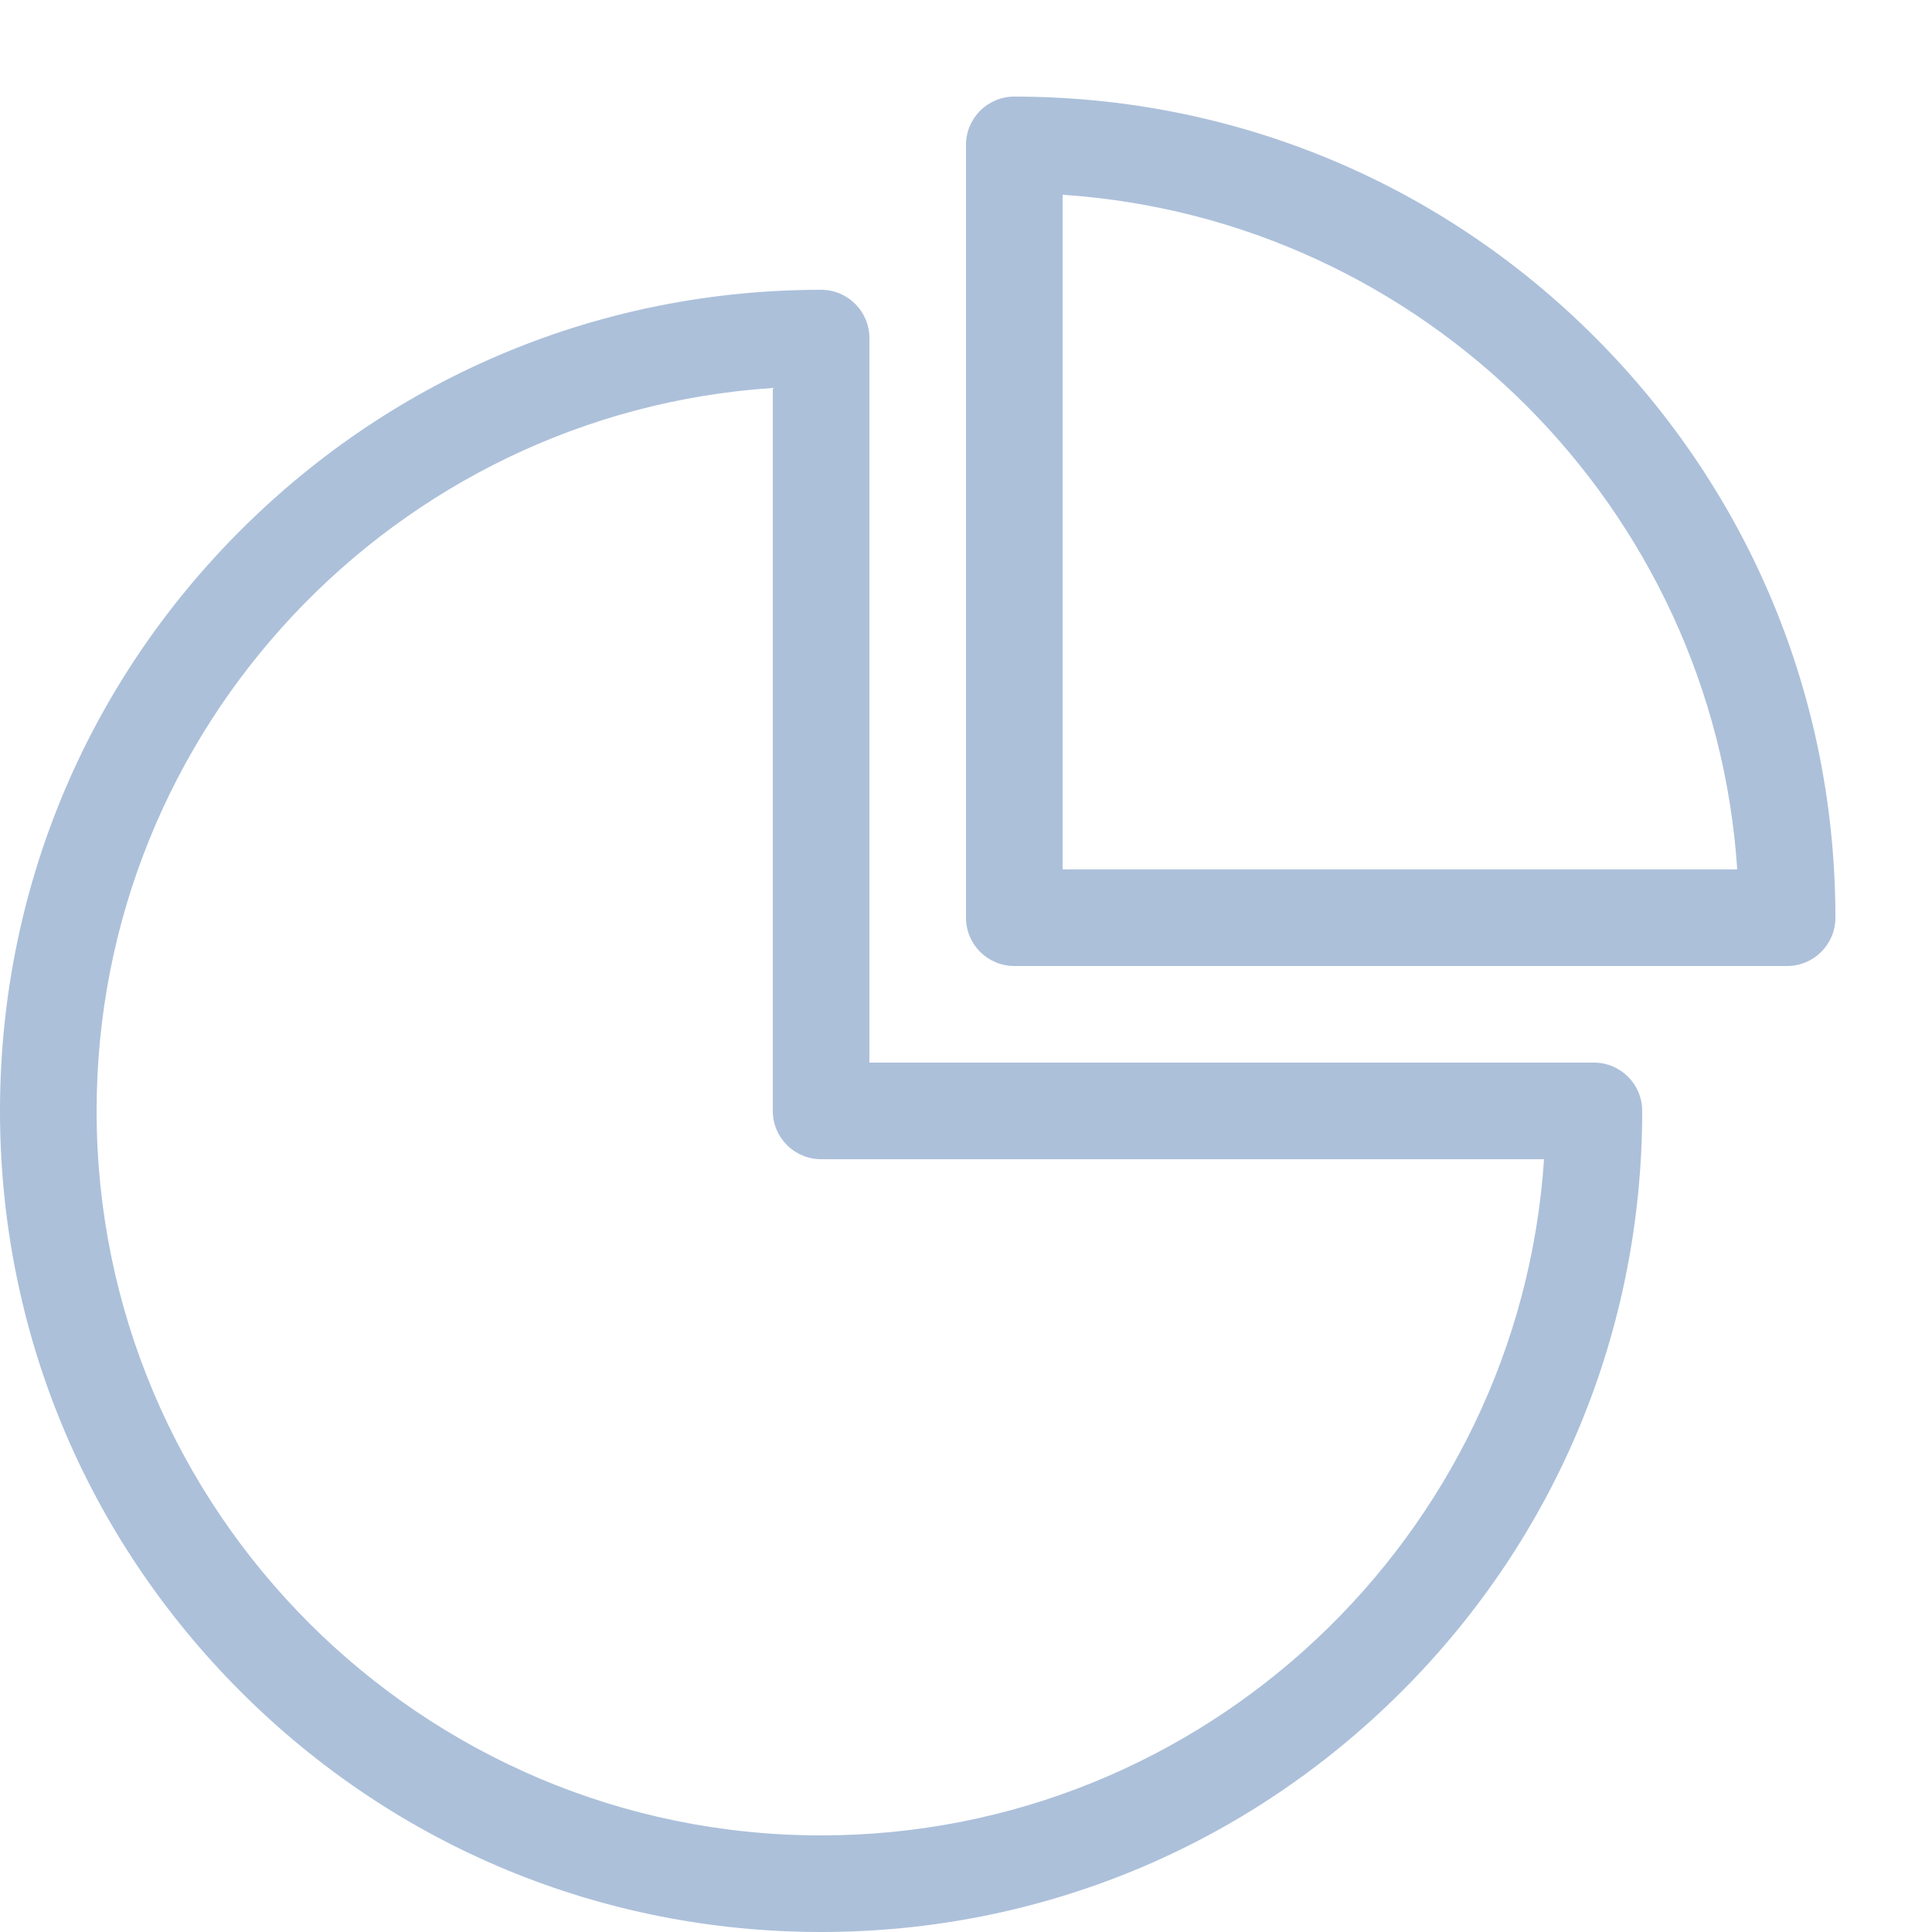
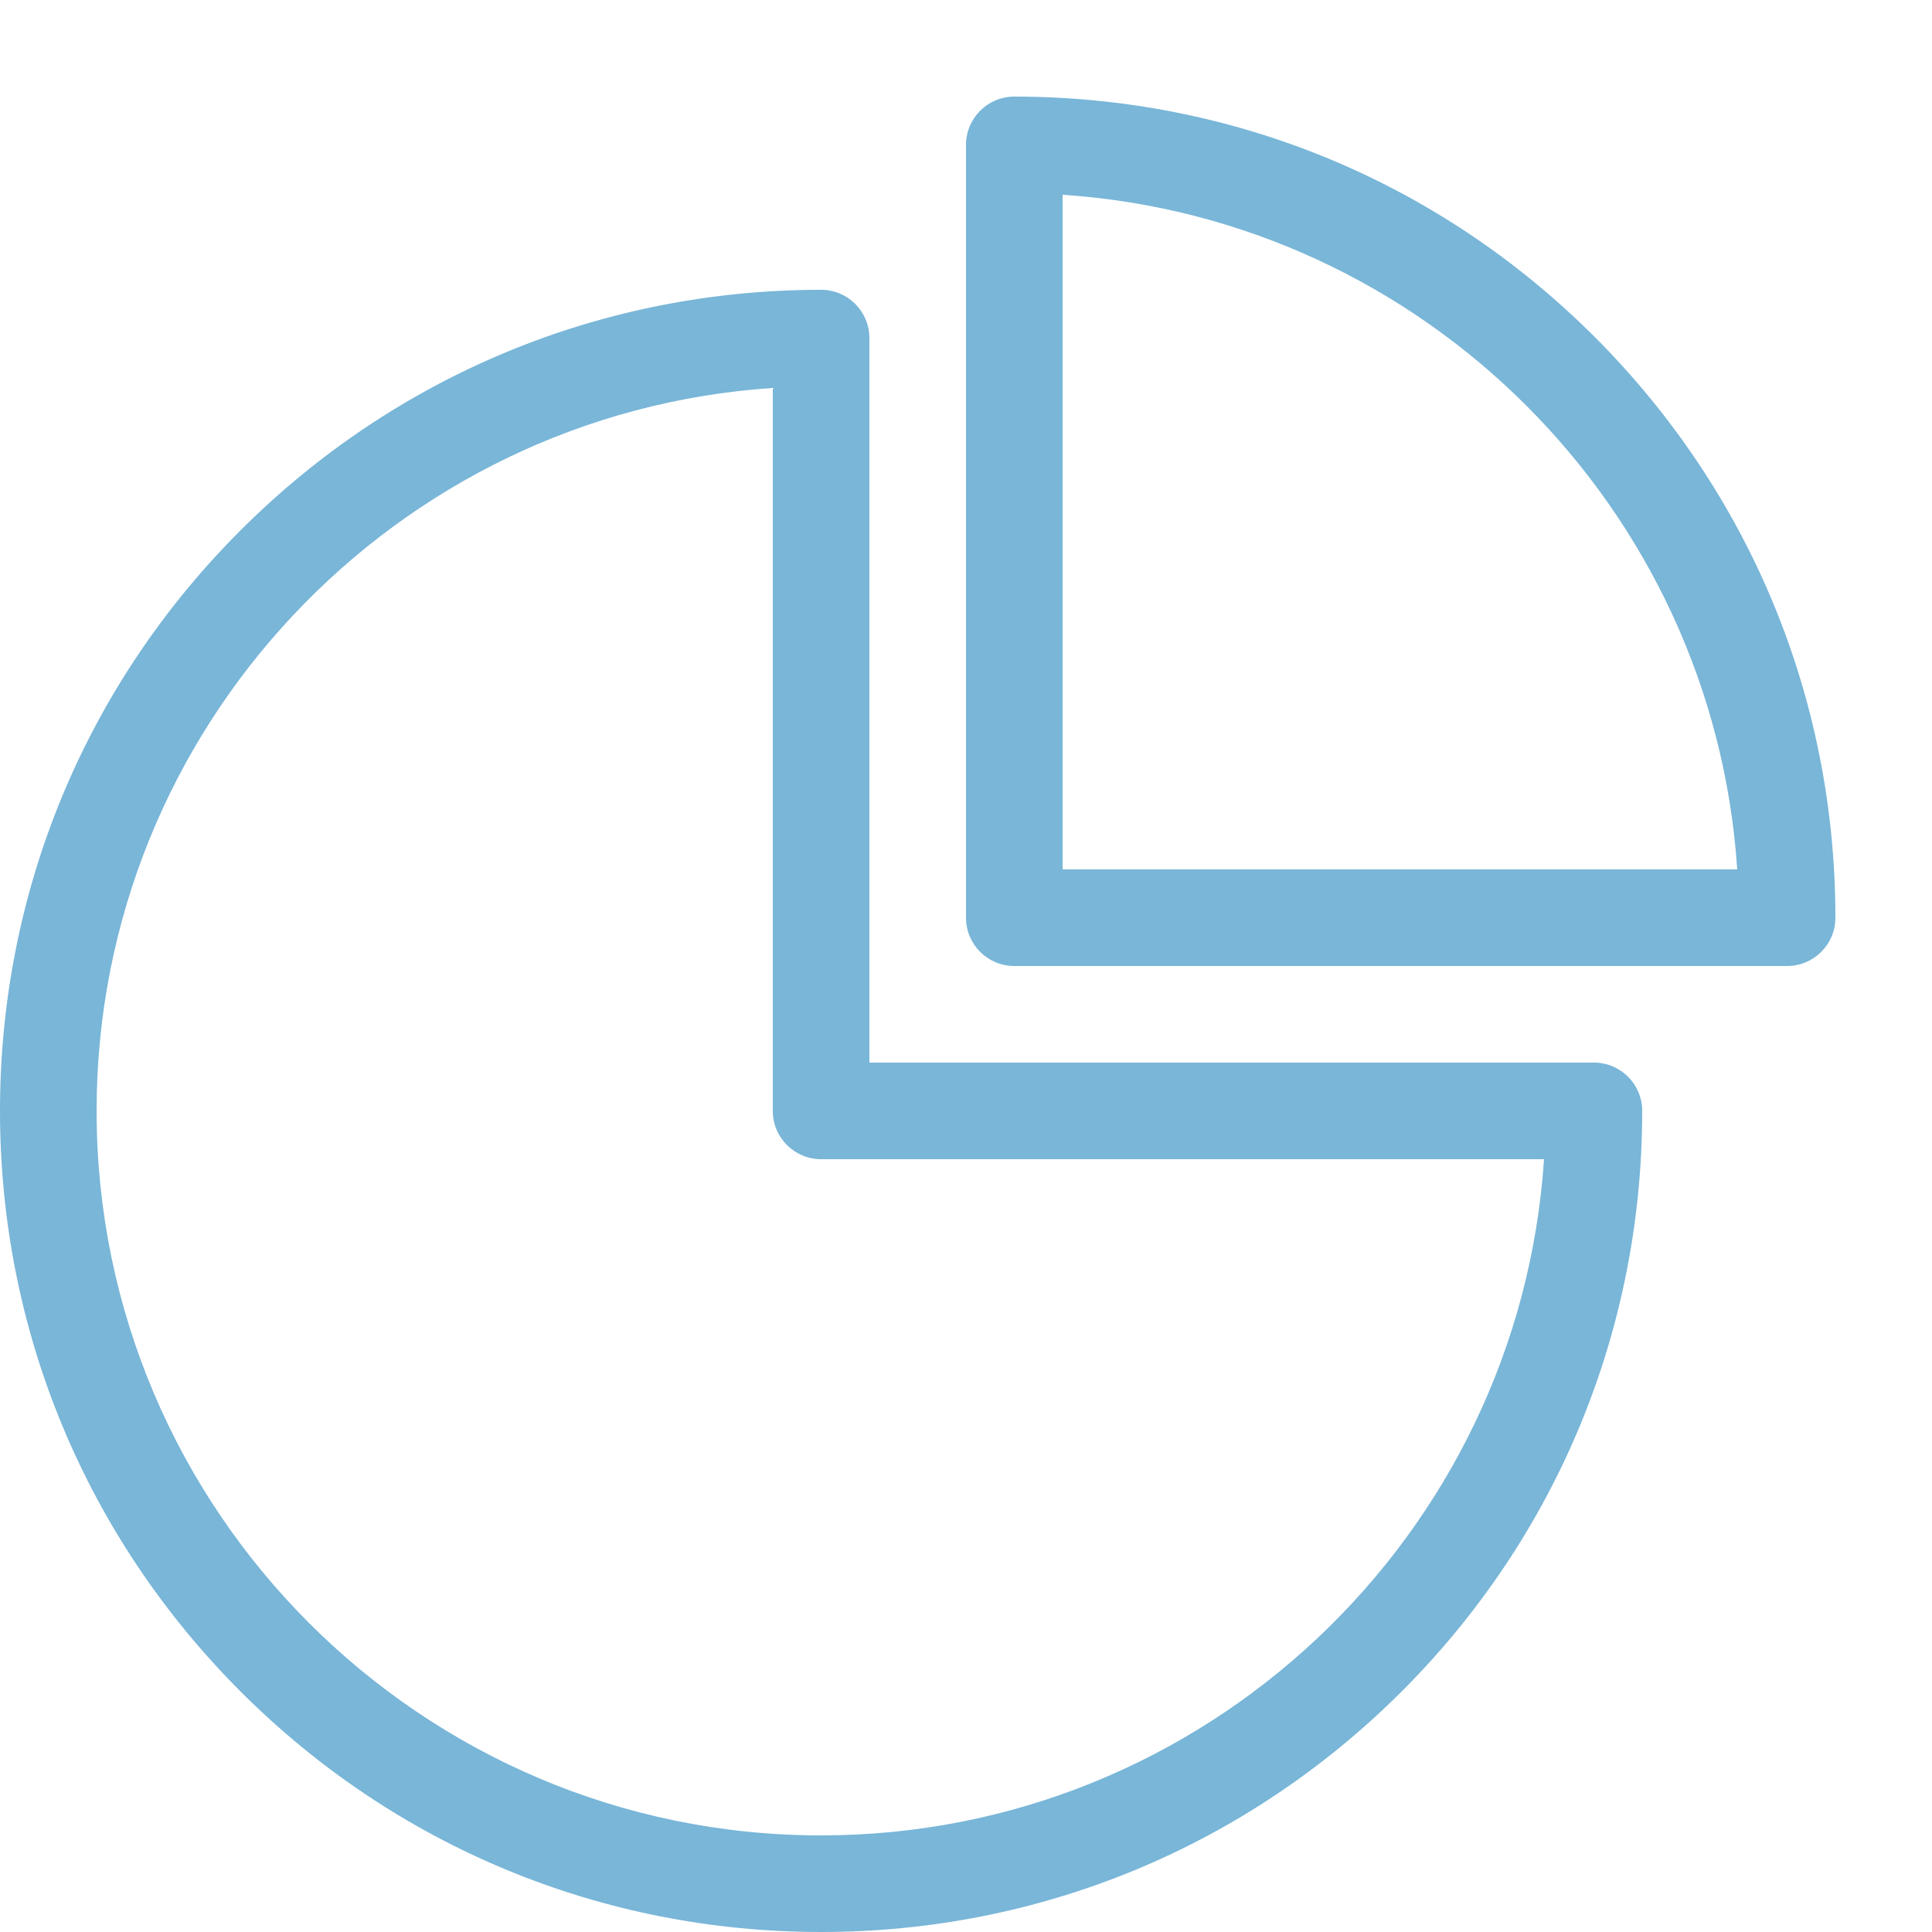
<svg xmlns="http://www.w3.org/2000/svg" width="32" height="32" viewBox="0 0 32 32" fill="none">
-   <path d="M13.6 32C9.968 32 6.552 30.586 3.984 28.016C1.416 25.446 0 22.032 0 18.4C0 14.768 1.414 11.352 3.984 8.784C6.554 6.216 9.968 4.8 13.6 4.8C14.042 4.8 14.4 5.158 14.4 5.6V17.6H26.4C26.842 17.6 27.2 17.958 27.2 18.4C27.2 22.032 25.786 25.448 23.216 28.016C20.646 30.584 17.232 32 13.6 32ZM12.8 6.426C6.555 6.839 1.6 12.052 1.6 18.4C1.6 25.018 6.982 30.4 13.6 30.4C19.947 30.4 25.16 25.445 25.574 19.2H13.6C13.158 19.2 12.8 18.842 12.8 18.4V6.426ZM29.6 16H16.8C16.358 16 16 15.642 16 15.2V2.4C16 1.958 16.358 1.6 16.8 1.6C20.432 1.6 23.848 3.014 26.416 5.584C28.984 8.154 30.4 11.568 30.4 15.2C30.4 15.642 30.042 16 29.6 16ZM17.6 14.4H28.774C28.379 8.419 23.58 3.622 17.6 3.226V14.4Z" fill="#ACC0DA" />
+   <path d="M13.6 32C9.968 32 6.552 30.586 3.984 28.016C1.416 25.446 0 22.032 0 18.4C0 14.768 1.414 11.352 3.984 8.784C6.554 6.216 9.968 4.8 13.6 4.8C14.042 4.8 14.4 5.158 14.4 5.6V17.6H26.4C26.842 17.6 27.2 17.958 27.2 18.4C27.2 22.032 25.786 25.448 23.216 28.016C20.646 30.584 17.232 32 13.6 32ZM12.8 6.426C6.555 6.839 1.6 12.052 1.6 18.4C1.6 25.018 6.982 30.4 13.6 30.4C19.947 30.4 25.16 25.445 25.574 19.2H13.6C13.158 19.2 12.8 18.842 12.8 18.4V6.426ZM29.6 16H16.8C16.358 16 16 15.642 16 15.2V2.4C16 1.958 16.358 1.6 16.8 1.6C20.432 1.6 23.848 3.014 26.416 5.584C28.984 8.154 30.4 11.568 30.4 15.2C30.4 15.642 30.042 16 29.6 16ZM17.6 14.4H28.774C28.379 8.419 23.58 3.622 17.6 3.226V14.4Z" fill="#79B6D8" />
</svg>
